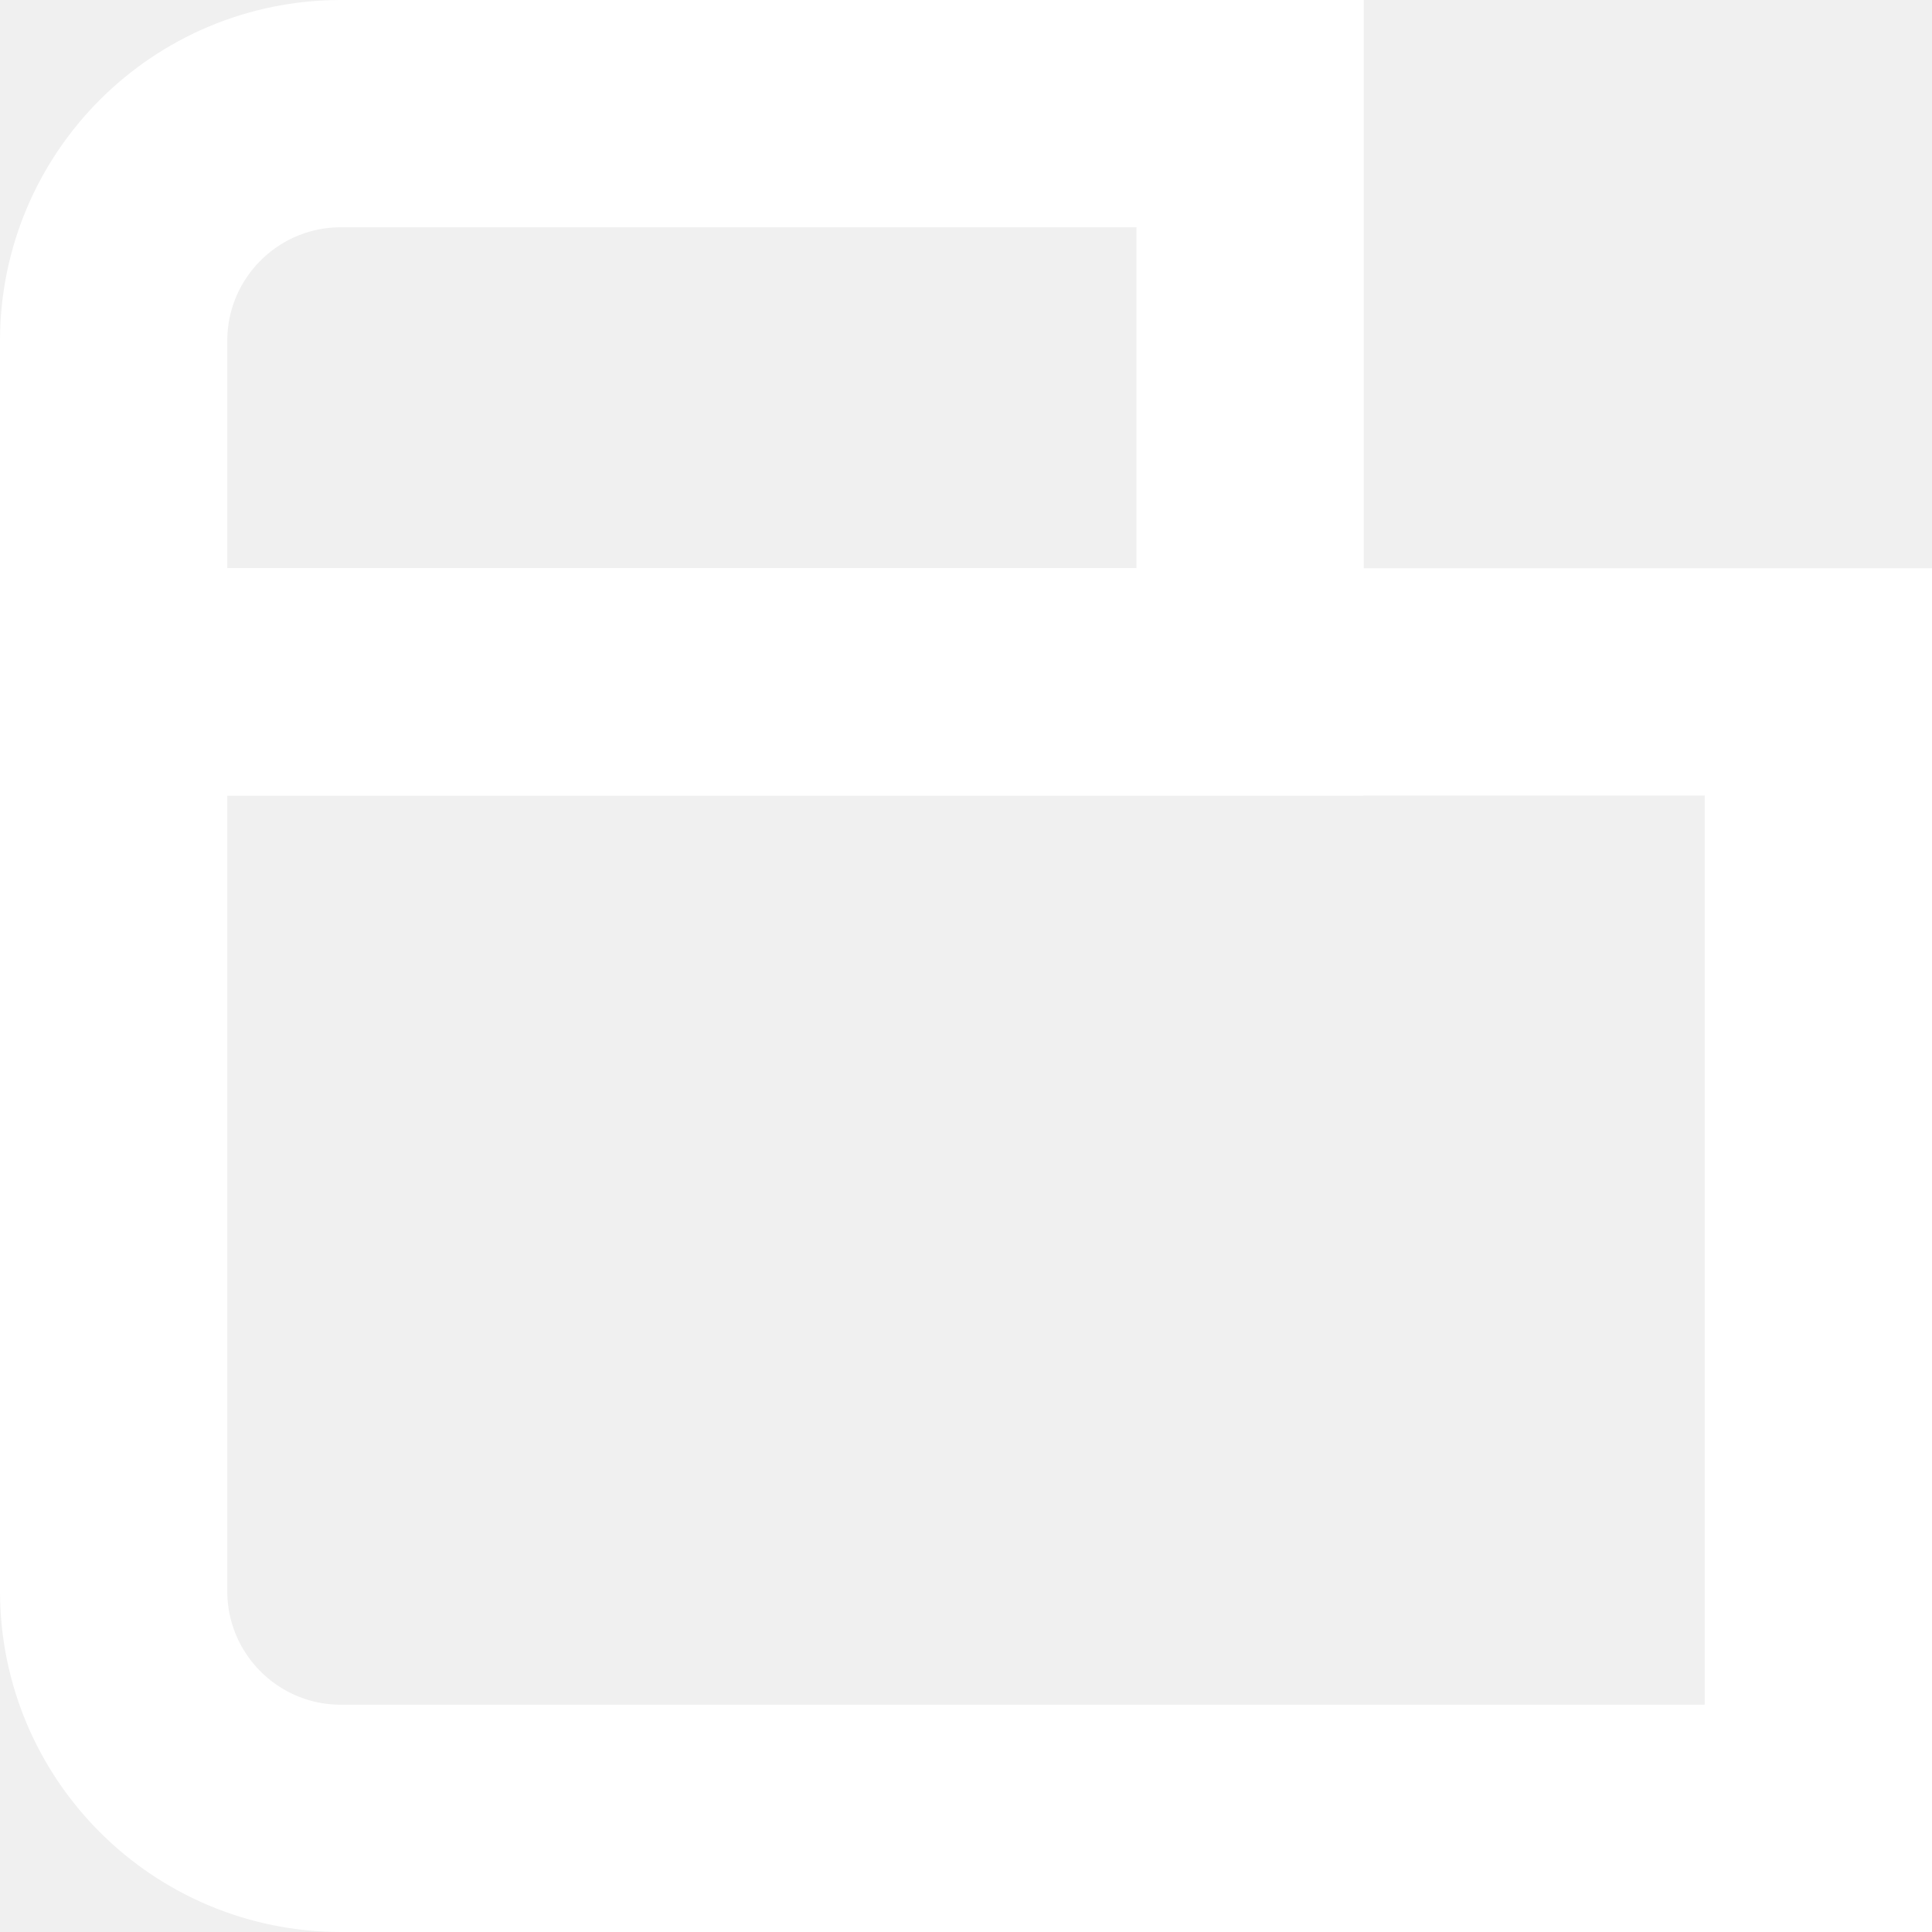
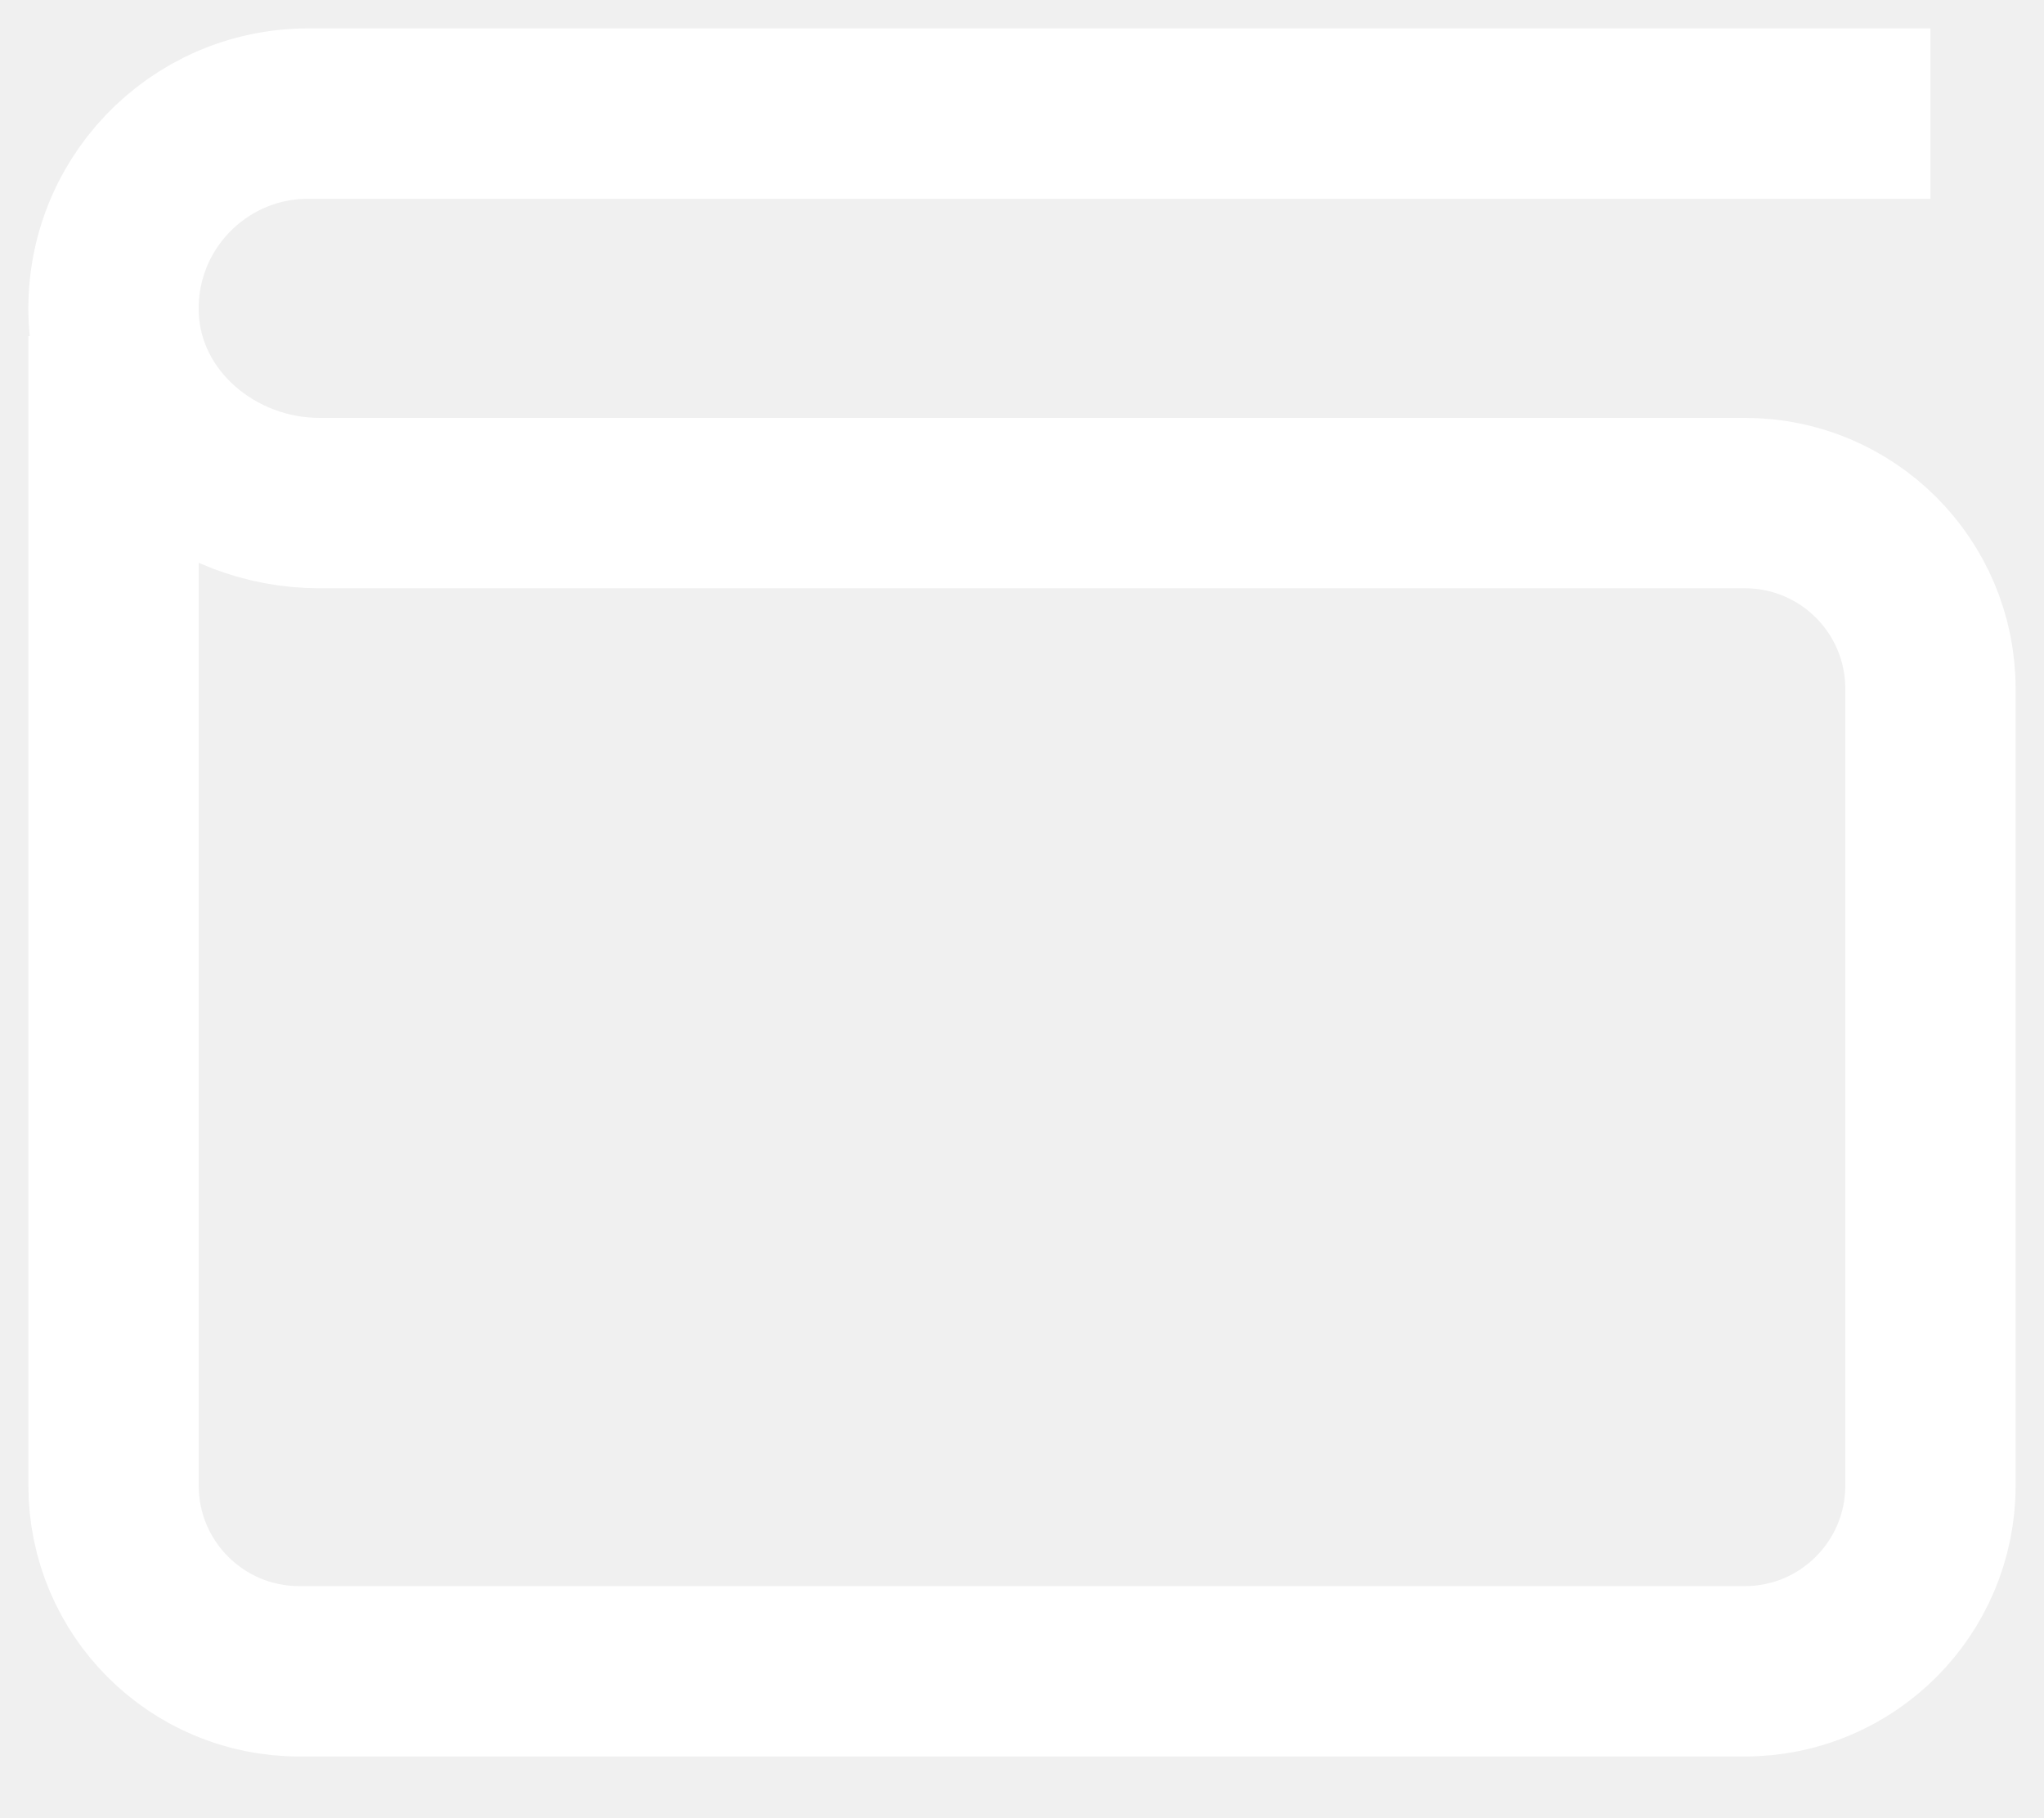
- <svg xmlns="http://www.w3.org/2000/svg" width="17" height="17" viewBox="0 0 17 17" fill="none">
-   <path d="M9 0V-1H8H1C-0.105 -1 -1 -0.105 -1 1V3V4H0H8H9V3V0Z" transform="translate(2 2)" stroke="white" stroke-width="2" />
-   <path d="M0 -1H-1V0V7C-1 8.105 -0.105 9 1 9H13H14V8V0V-1H13H0Z" transform="translate(2 7)" stroke="white" stroke-width="2" />
+ <svg xmlns="http://www.w3.org/2000/svg" width="18px" height="16px" viewBox="0 0 18 16" version="1.1">
+   <g id="ui" stroke="none" stroke-width="1" fill="none" fill-rule="evenodd" stroke-linejoin="round">
+     <g id="1600_0_1_dashboard" transform="translate(-1104, -74)" stroke="#FFFFFF" stroke-width="1.5">
+       <g id="Group-53" transform="translate(120, 58)">
+         <g id="Group-56" transform="translate(985, 7)">
+           <g id="Group-25" transform="translate(0, 10)">
+             <path d="M0,1.959 L0,12.08 C0,12.982 0.732,13.714 1.634,13.714 L14.366,13.714 C15.268,13.714 16,12.982 16,12.08 C16,11.453 16,5.982 16,5.669 M16,6.596 C16,6.275 16,5.764 16,5.063 C16,4.16 15.268,3.429 14.366,3.429 L1.811,3.429 C0.883,3.429 0.051,2.734 0.002,1.806 C-0.049,0.818 0.737,0 1.714,0 L16,0" id="Stroke-1" />
+           </g>
+         </g>
+       </g>
+     </g>
+   </g>
</svg>
